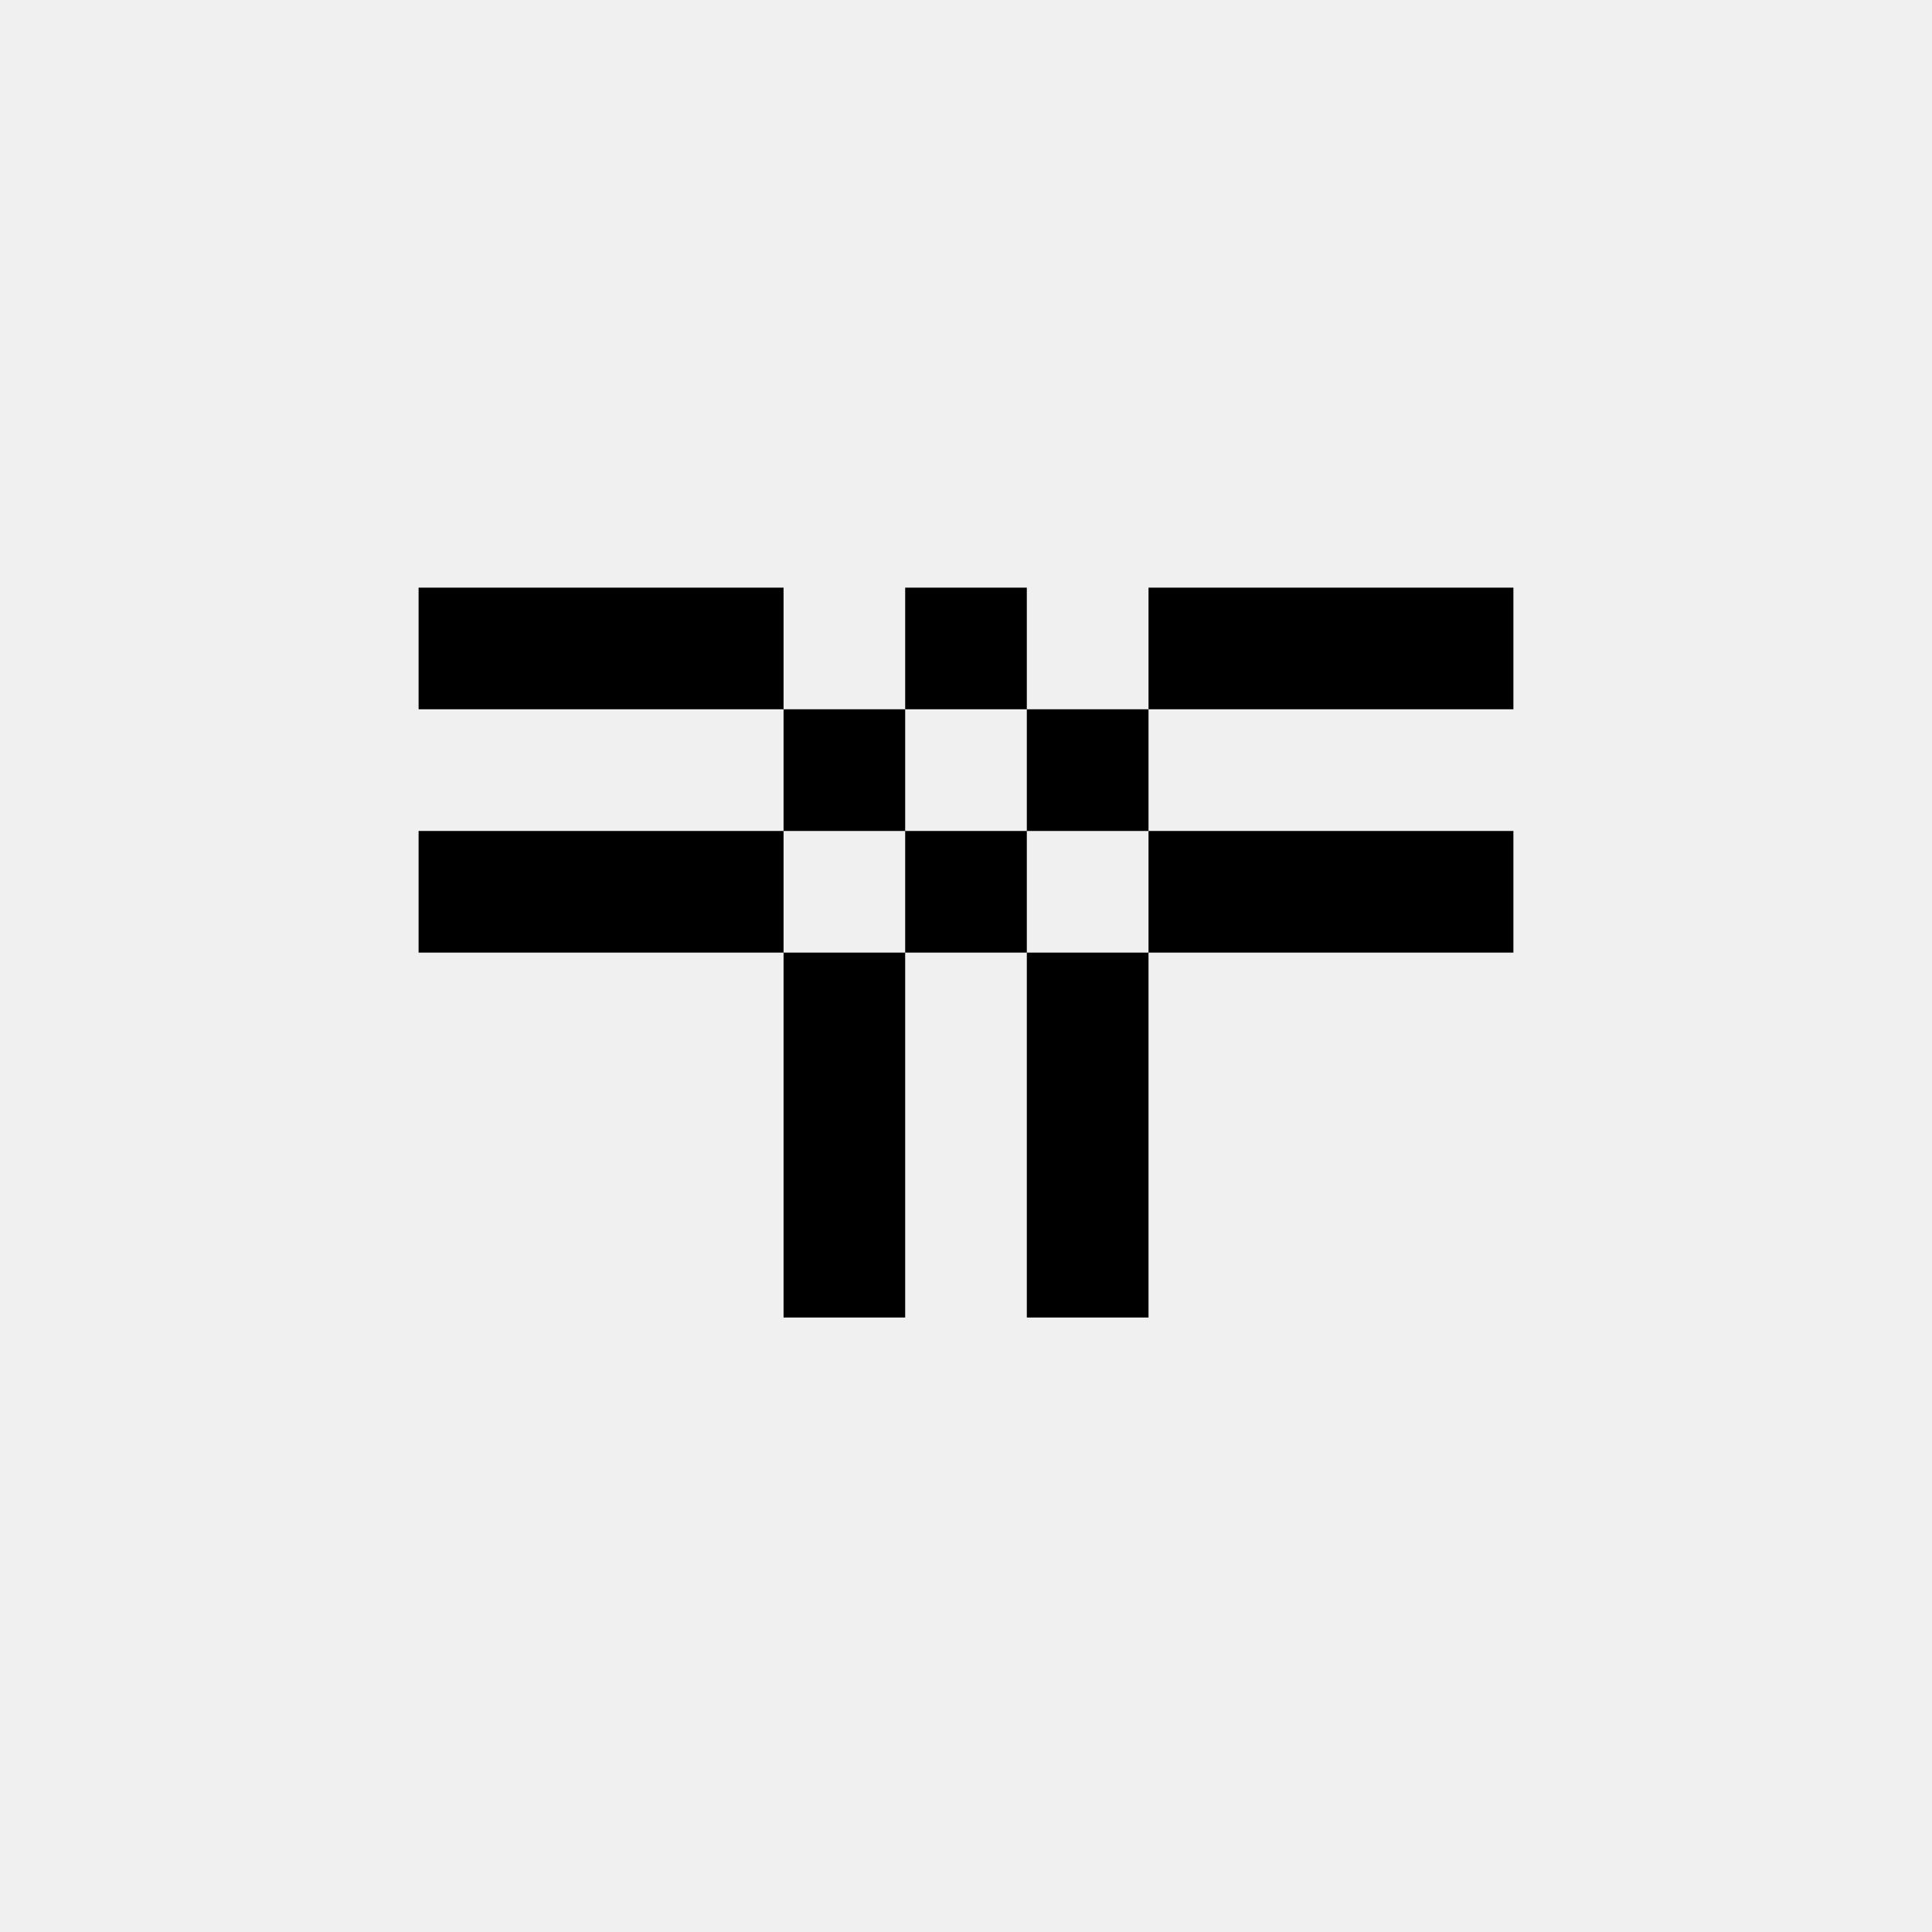
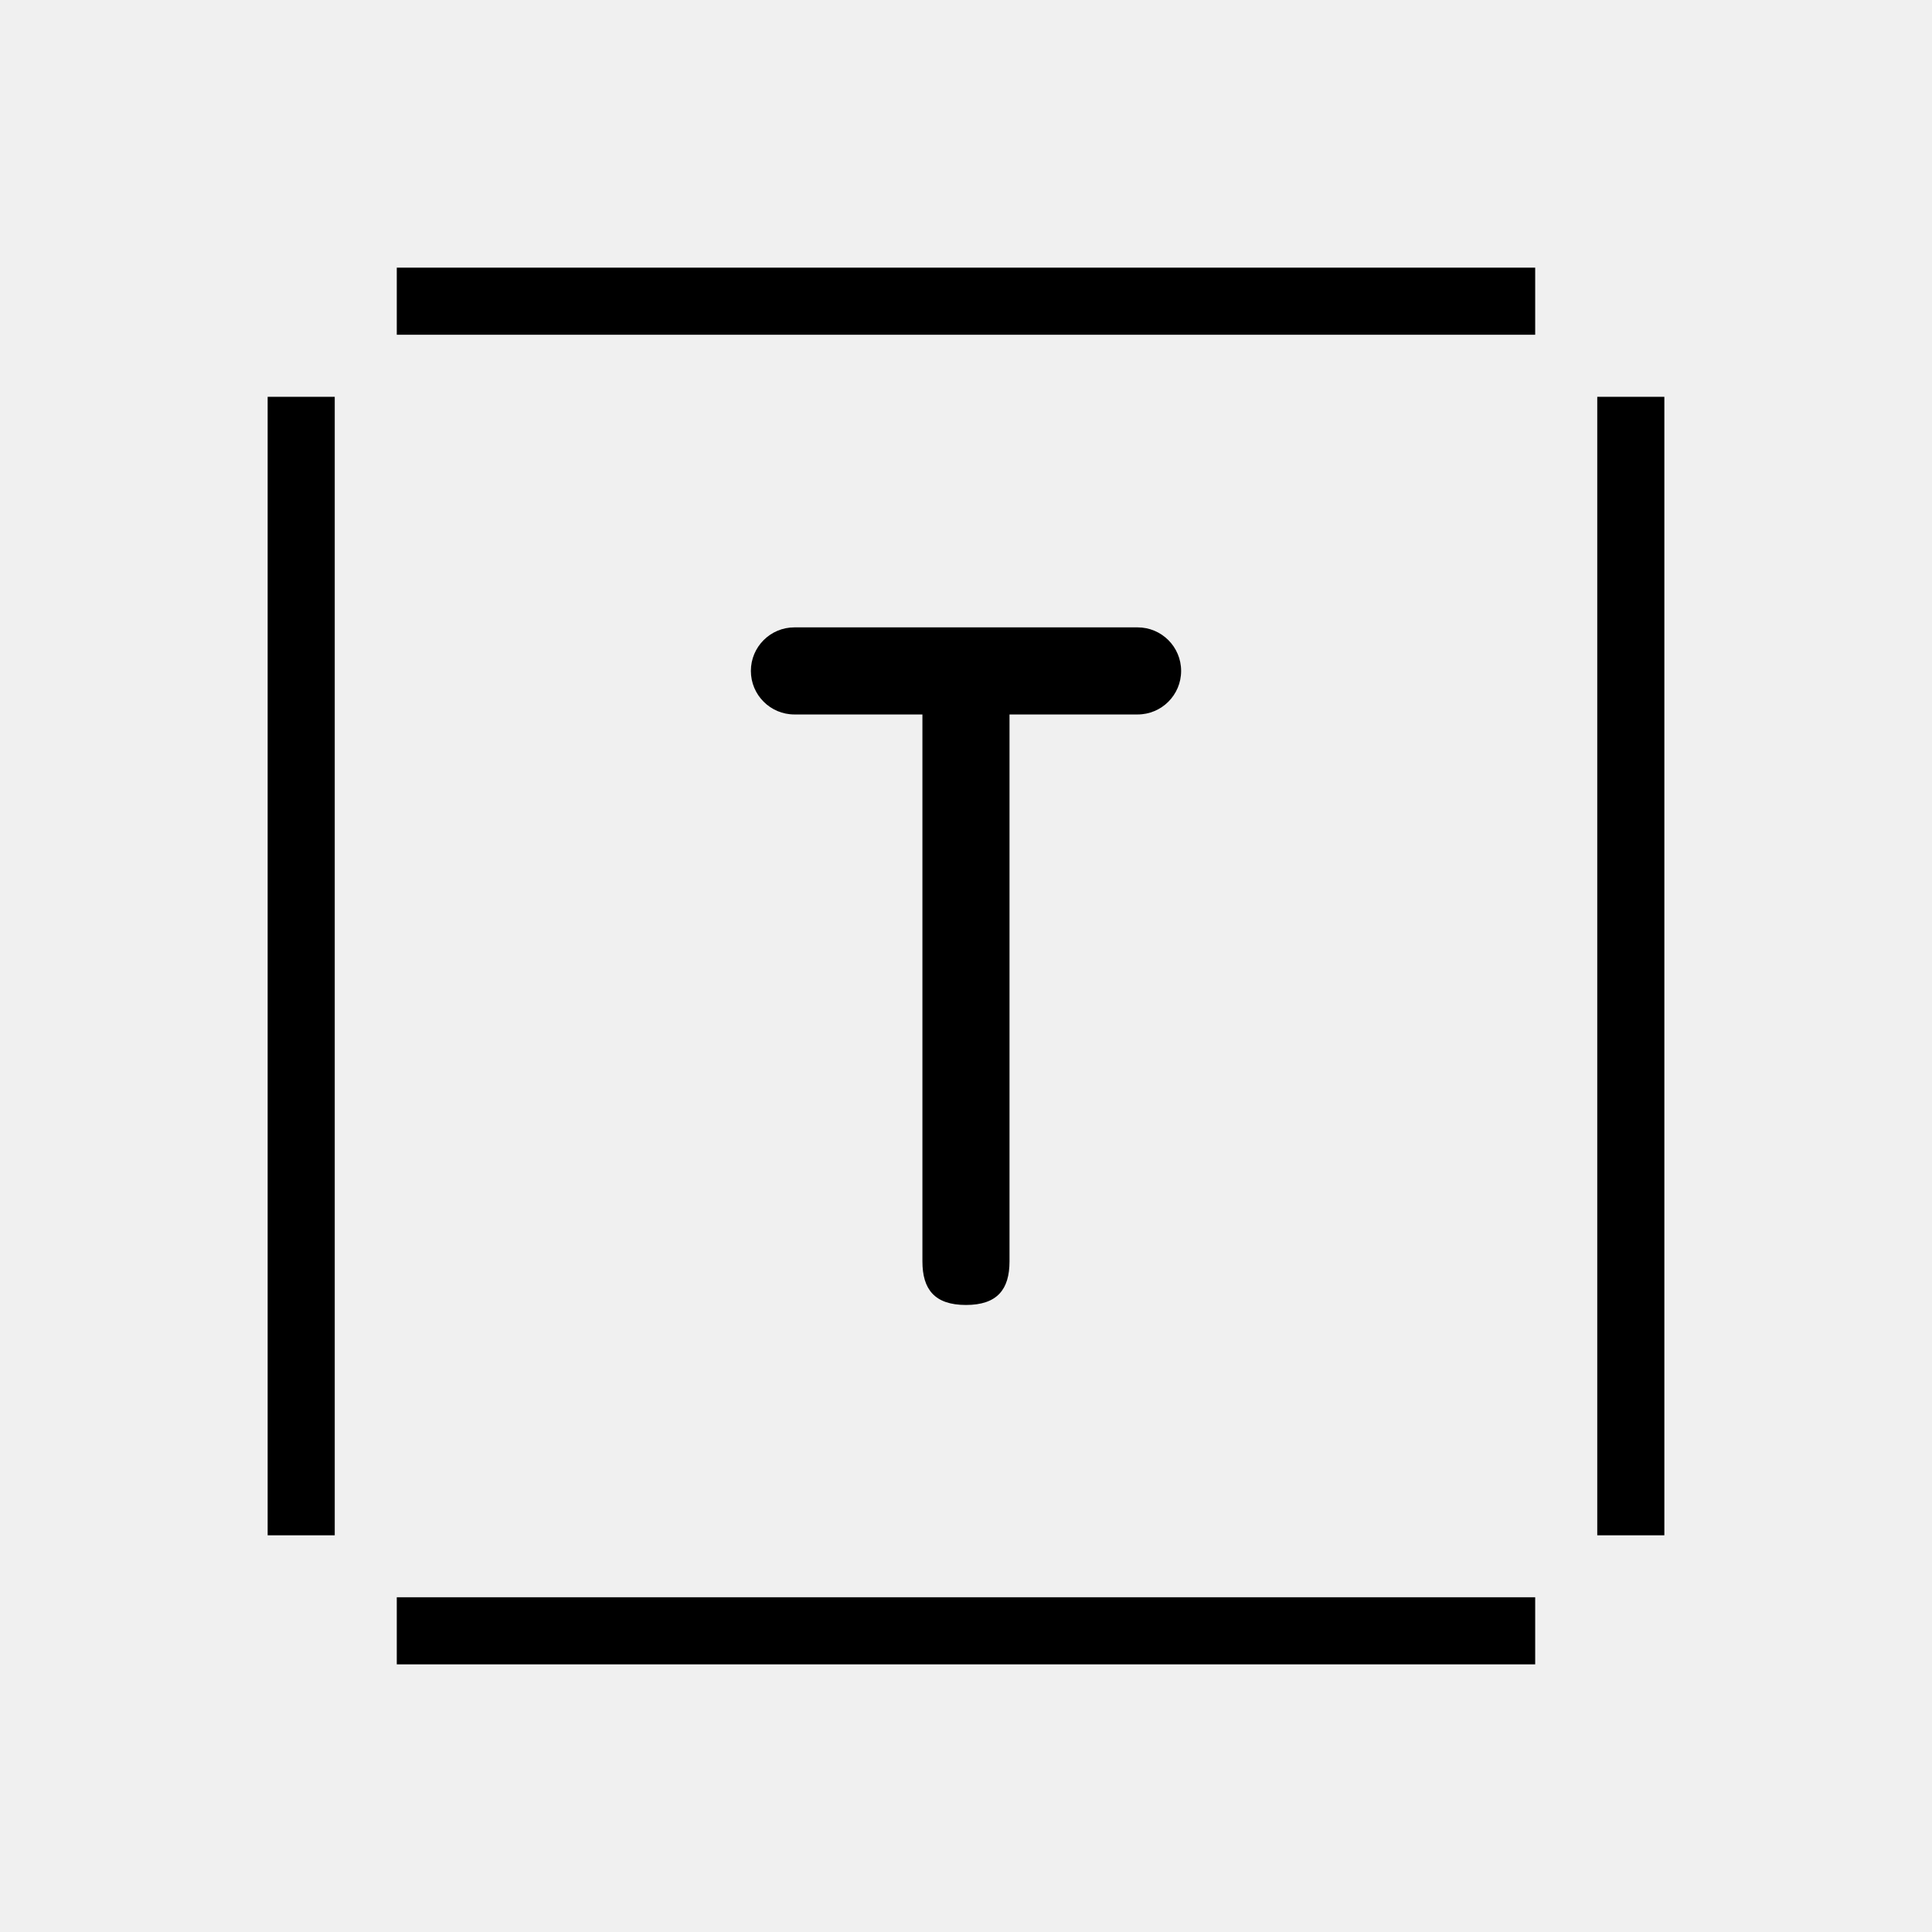
- <svg xmlns="http://www.w3.org/2000/svg" width="240" height="240" viewBox="0 0 240 240" fill="none">
-   <g clip-path="url(#clip0_1326:12531)">
-     <path d="M188 73H142.673V88.108H188V73ZM112.445 88.108H97.336V103.225H112.445V88.108ZM97.336 163.667H112.445V118.333H97.336V163.667ZM127.555 88.108V103.225H142.673V88.108H127.555ZM127.555 163.667H142.673V118.333H127.555V163.667ZM127.555 73H112.445V88.108H127.555V73ZM52 73V88.108H97.336V73H52ZM188 118.333V103.225H142.673V118.333H188ZM112.445 103.225V118.333H127.555V103.225H112.445ZM52 103.225V118.333H97.336V103.225H52Z" fill="black" />
-   </g>
-   <defs>
-     <clipPath id="clip0_1326:12531">
-       <rect width="136" height="90.667" fill="white" transform="translate(52 73)" />
-     </clipPath>
-   </defs>
+ <svg xmlns="http://www.w3.org/2000/svg" id="Calque_1" data-name="Calque 1" viewBox="0 0 512 512">
+   <rect x="70.93" y="105.16" width="17.78" height="301.71" />
+   <rect x="423.29" y="105.16" width="17.78" height="301.71" />
+   <rect x="105.15" y="423.29" width="301.69" height="17.78" />
+   <rect x="105.15" y="70.93" width="301.69" height="17.78" />
+   <path d="M301.47,189.34h-33.94v144.95c0,7.39-3.23,11.54-11.54,11.54s-11.54-4.15-11.54-11.54v-144.95h-33.92c-6.38,0-11.54-5.17-11.54-11.54h0c0-6.38,5.17-11.54,11.54-11.54h90.94c6.38,0,11.54,5.17,11.54,11.54h0c0,6.38-5.17,11.54-11.54,11.54Z" />
</svg>
